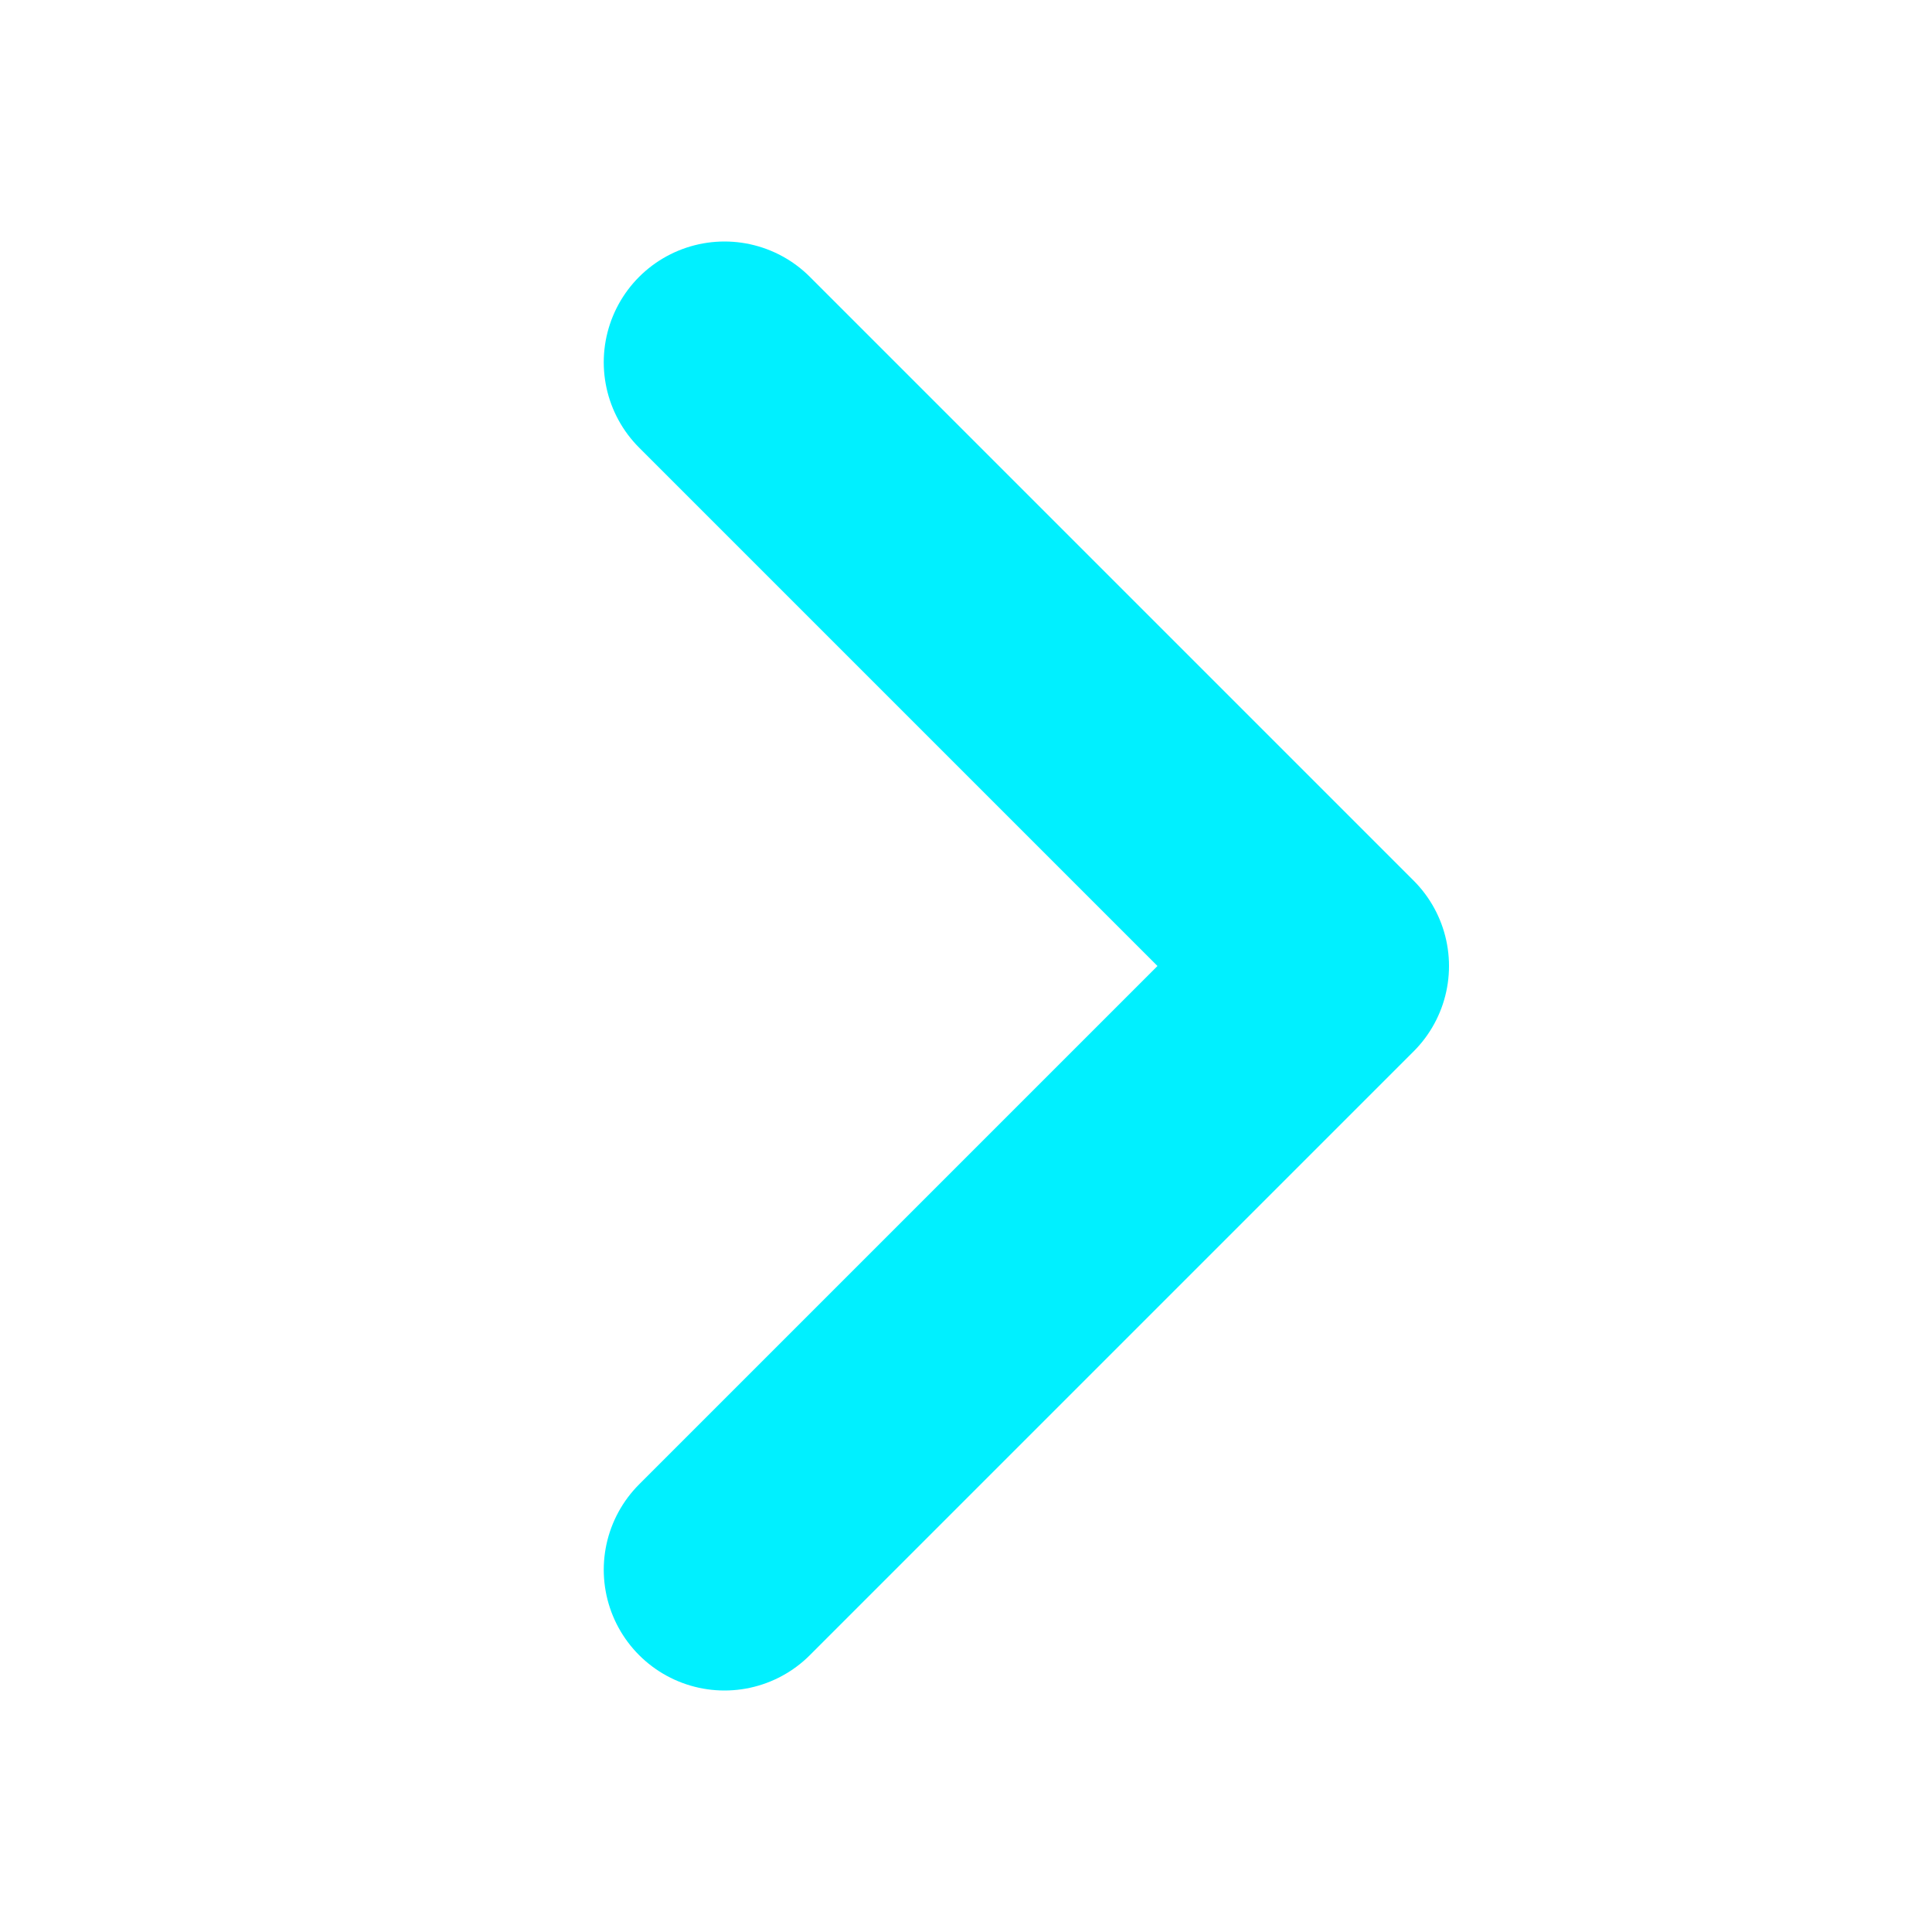
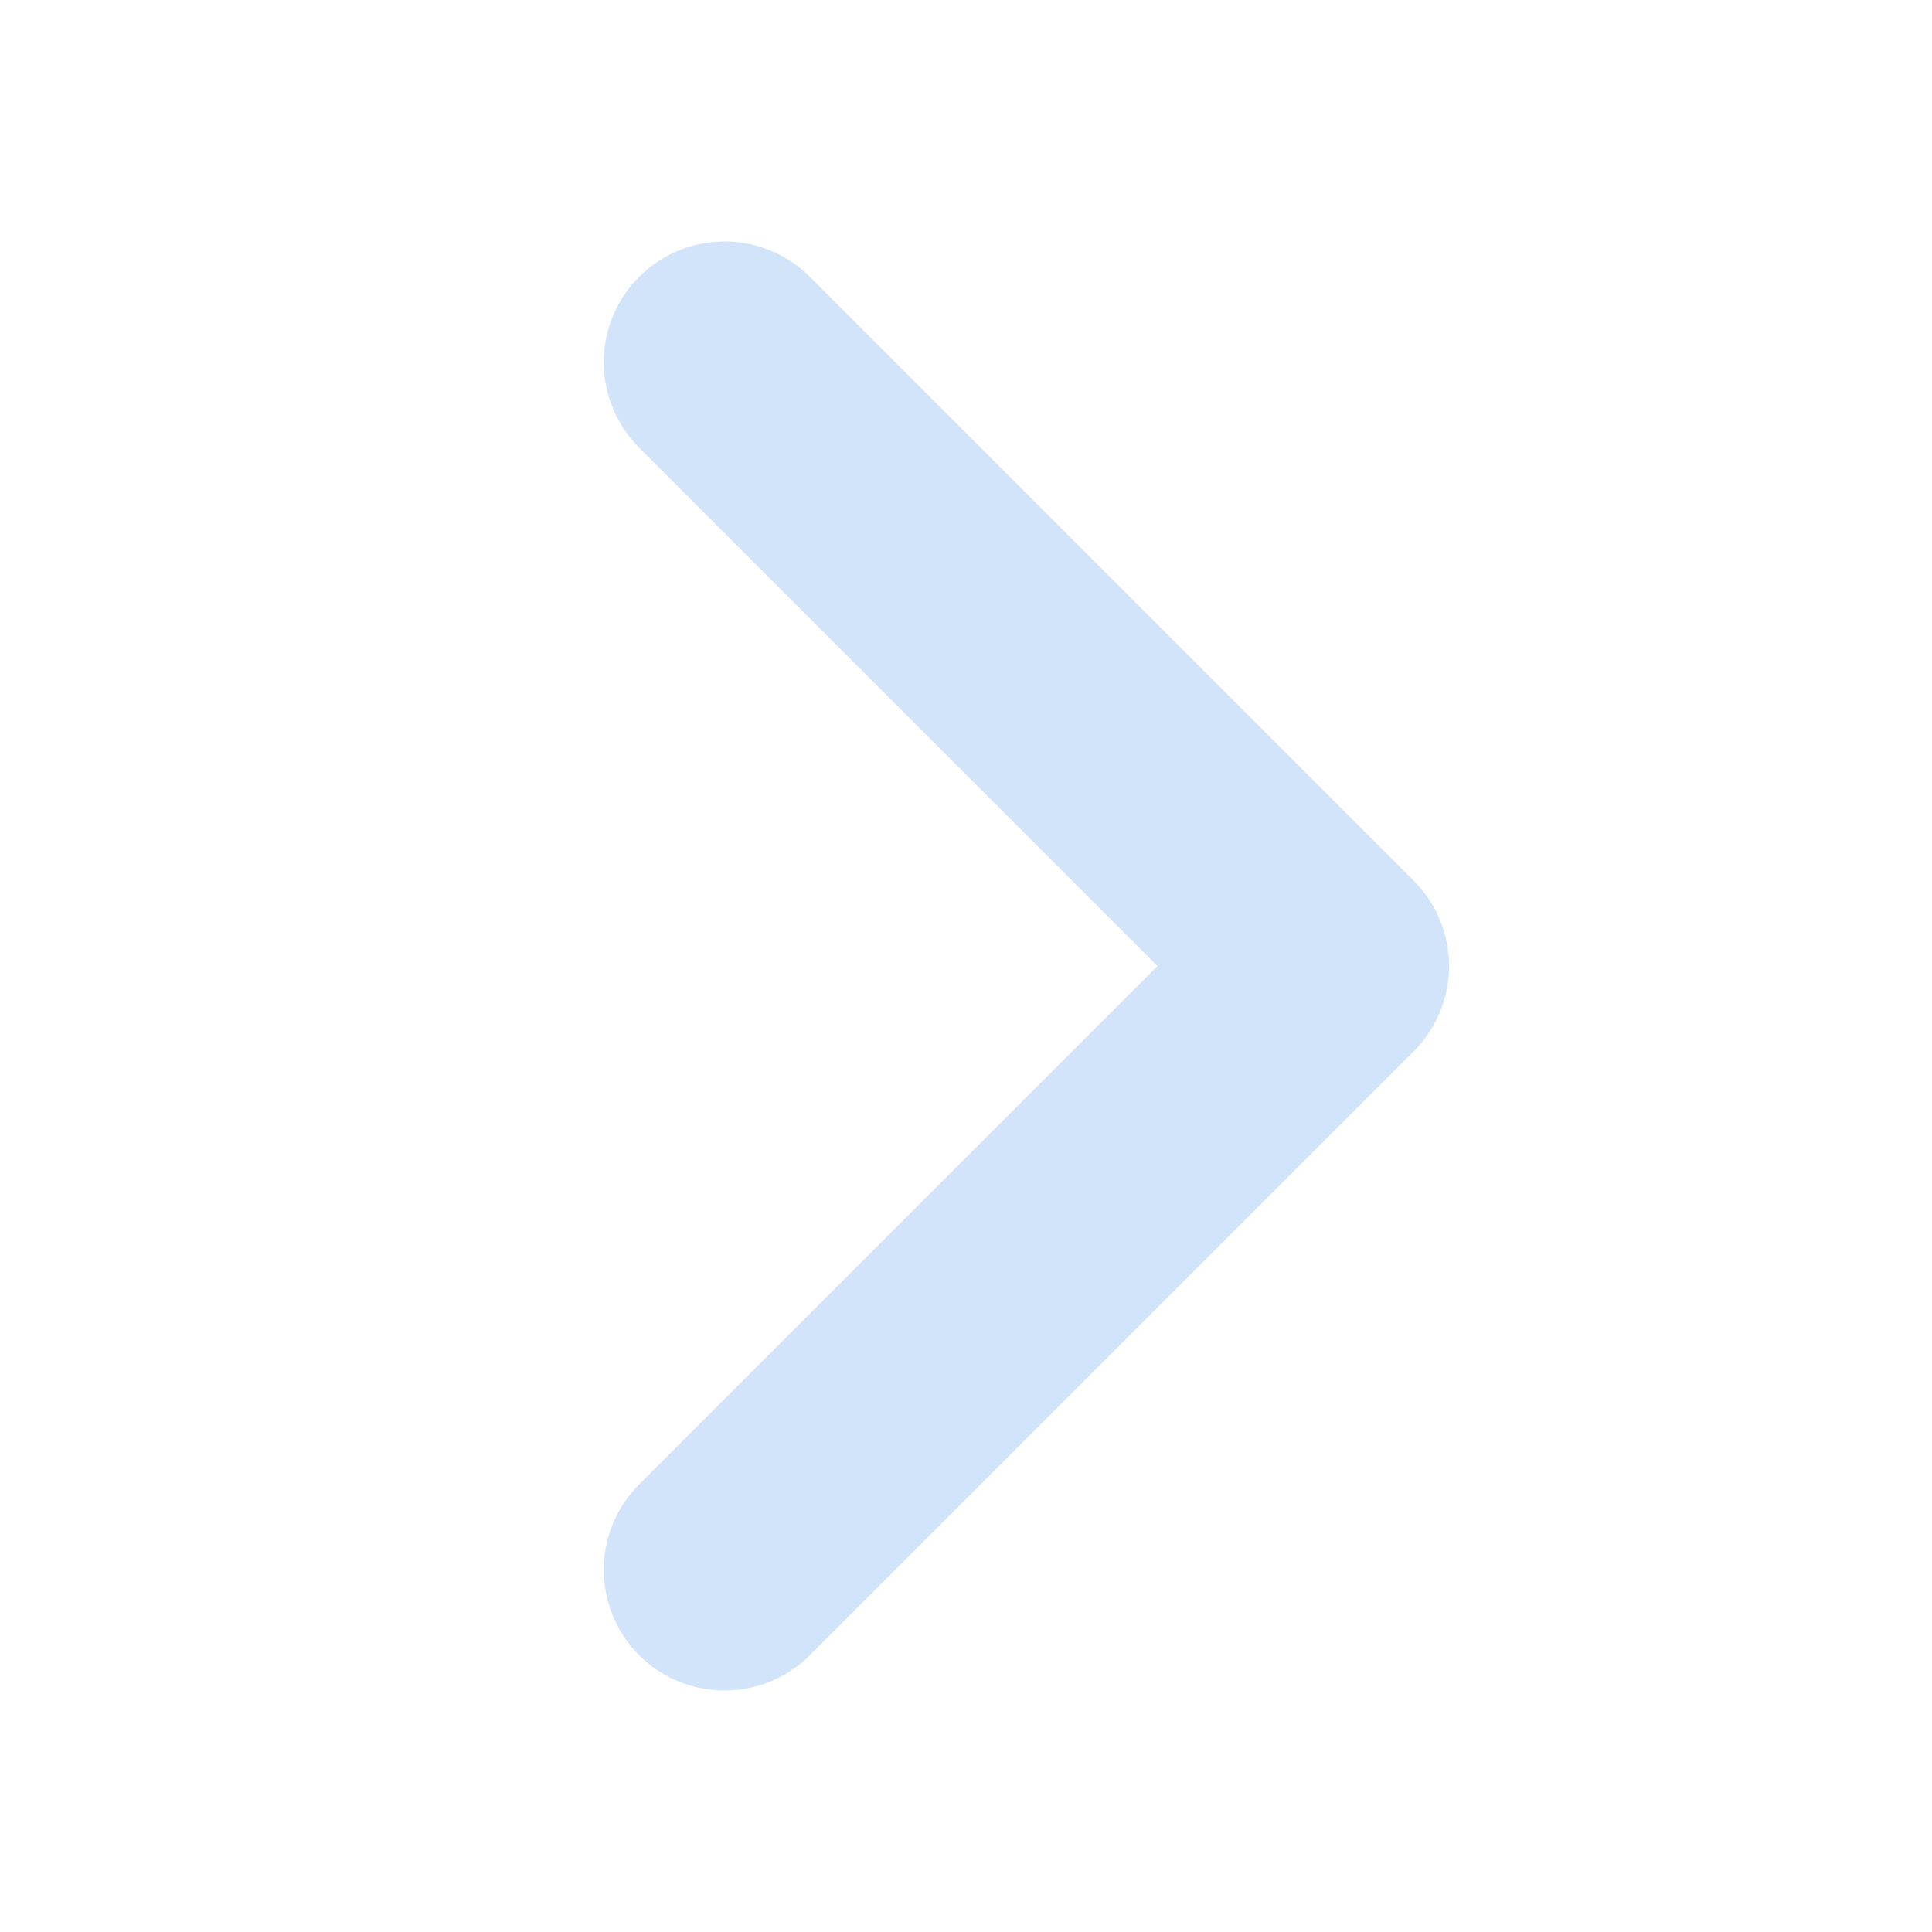
- <svg xmlns="http://www.w3.org/2000/svg" viewBox="0 0 16 16" width="16" height="16" fill="none" stroke="#00f0ff" stroke-width="2" stroke-linecap="round" stroke-linejoin="round">
+ <svg xmlns="http://www.w3.org/2000/svg" viewBox="0 0 16 16" width="16" height="16" fill="none" stroke="#d1e4fa" stroke-width="2" stroke-linecap="round" stroke-linejoin="round">
  <polyline points="6 3 11 8 6 13" />
</svg>
